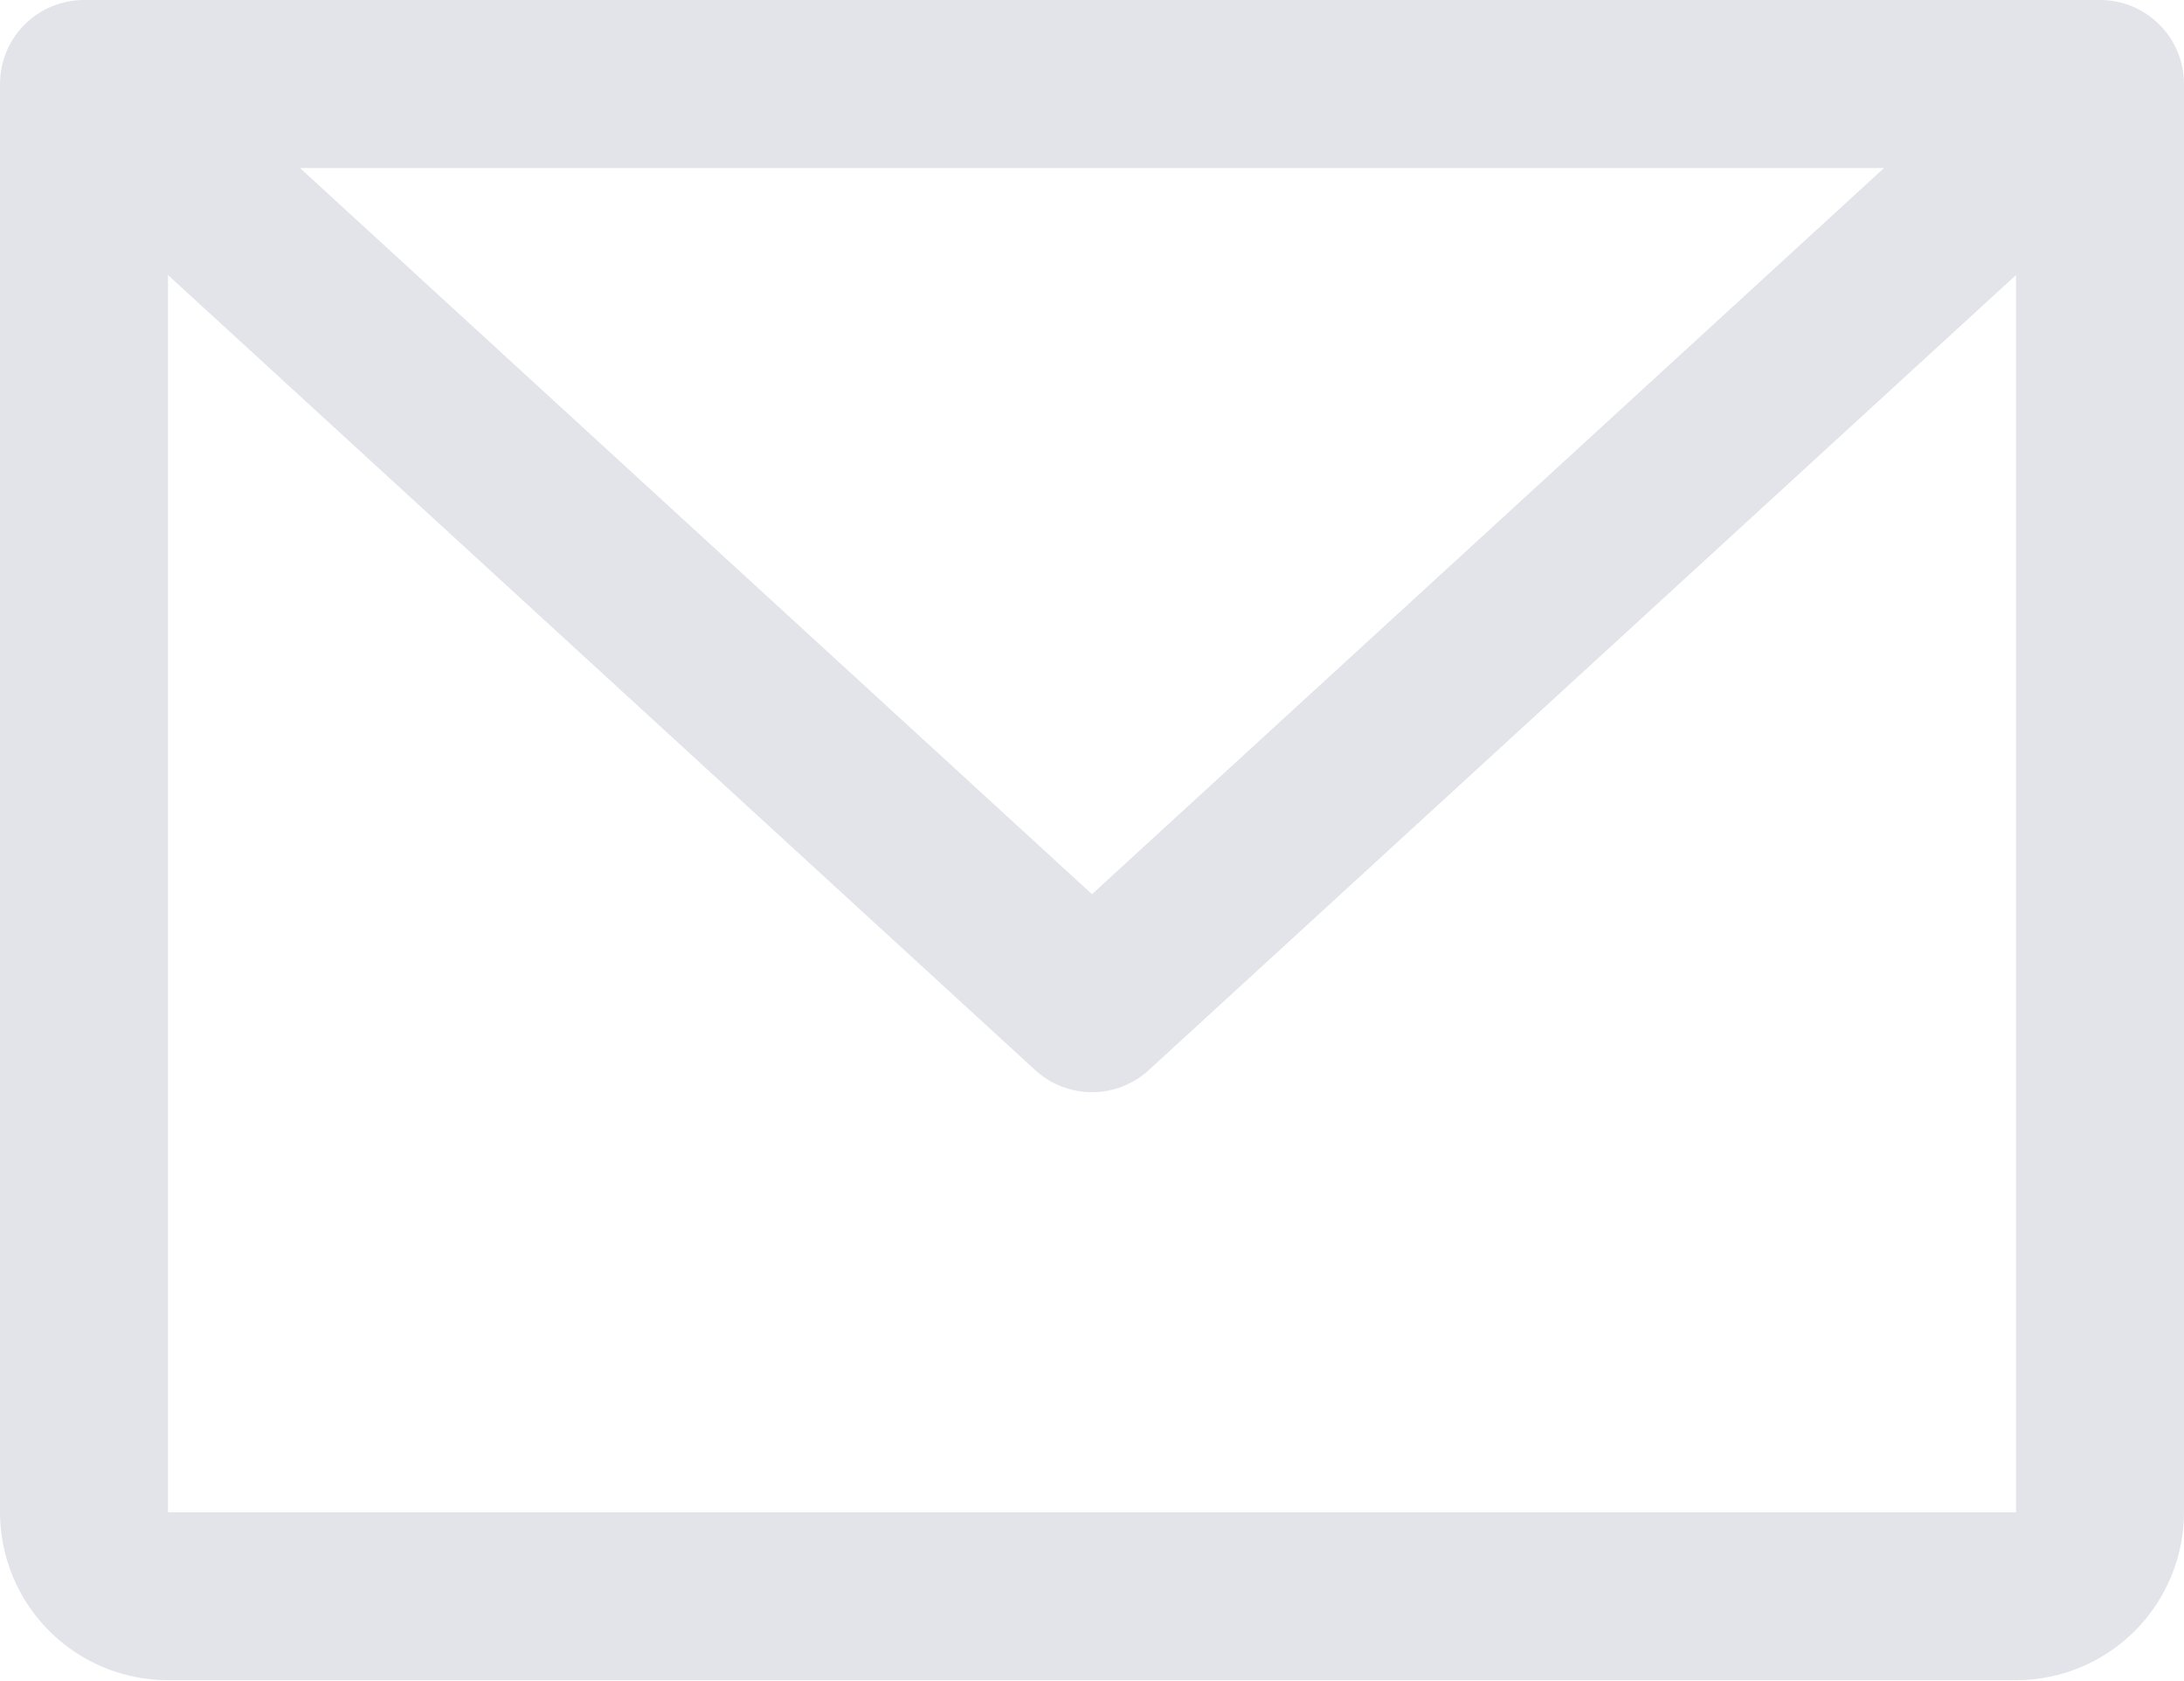
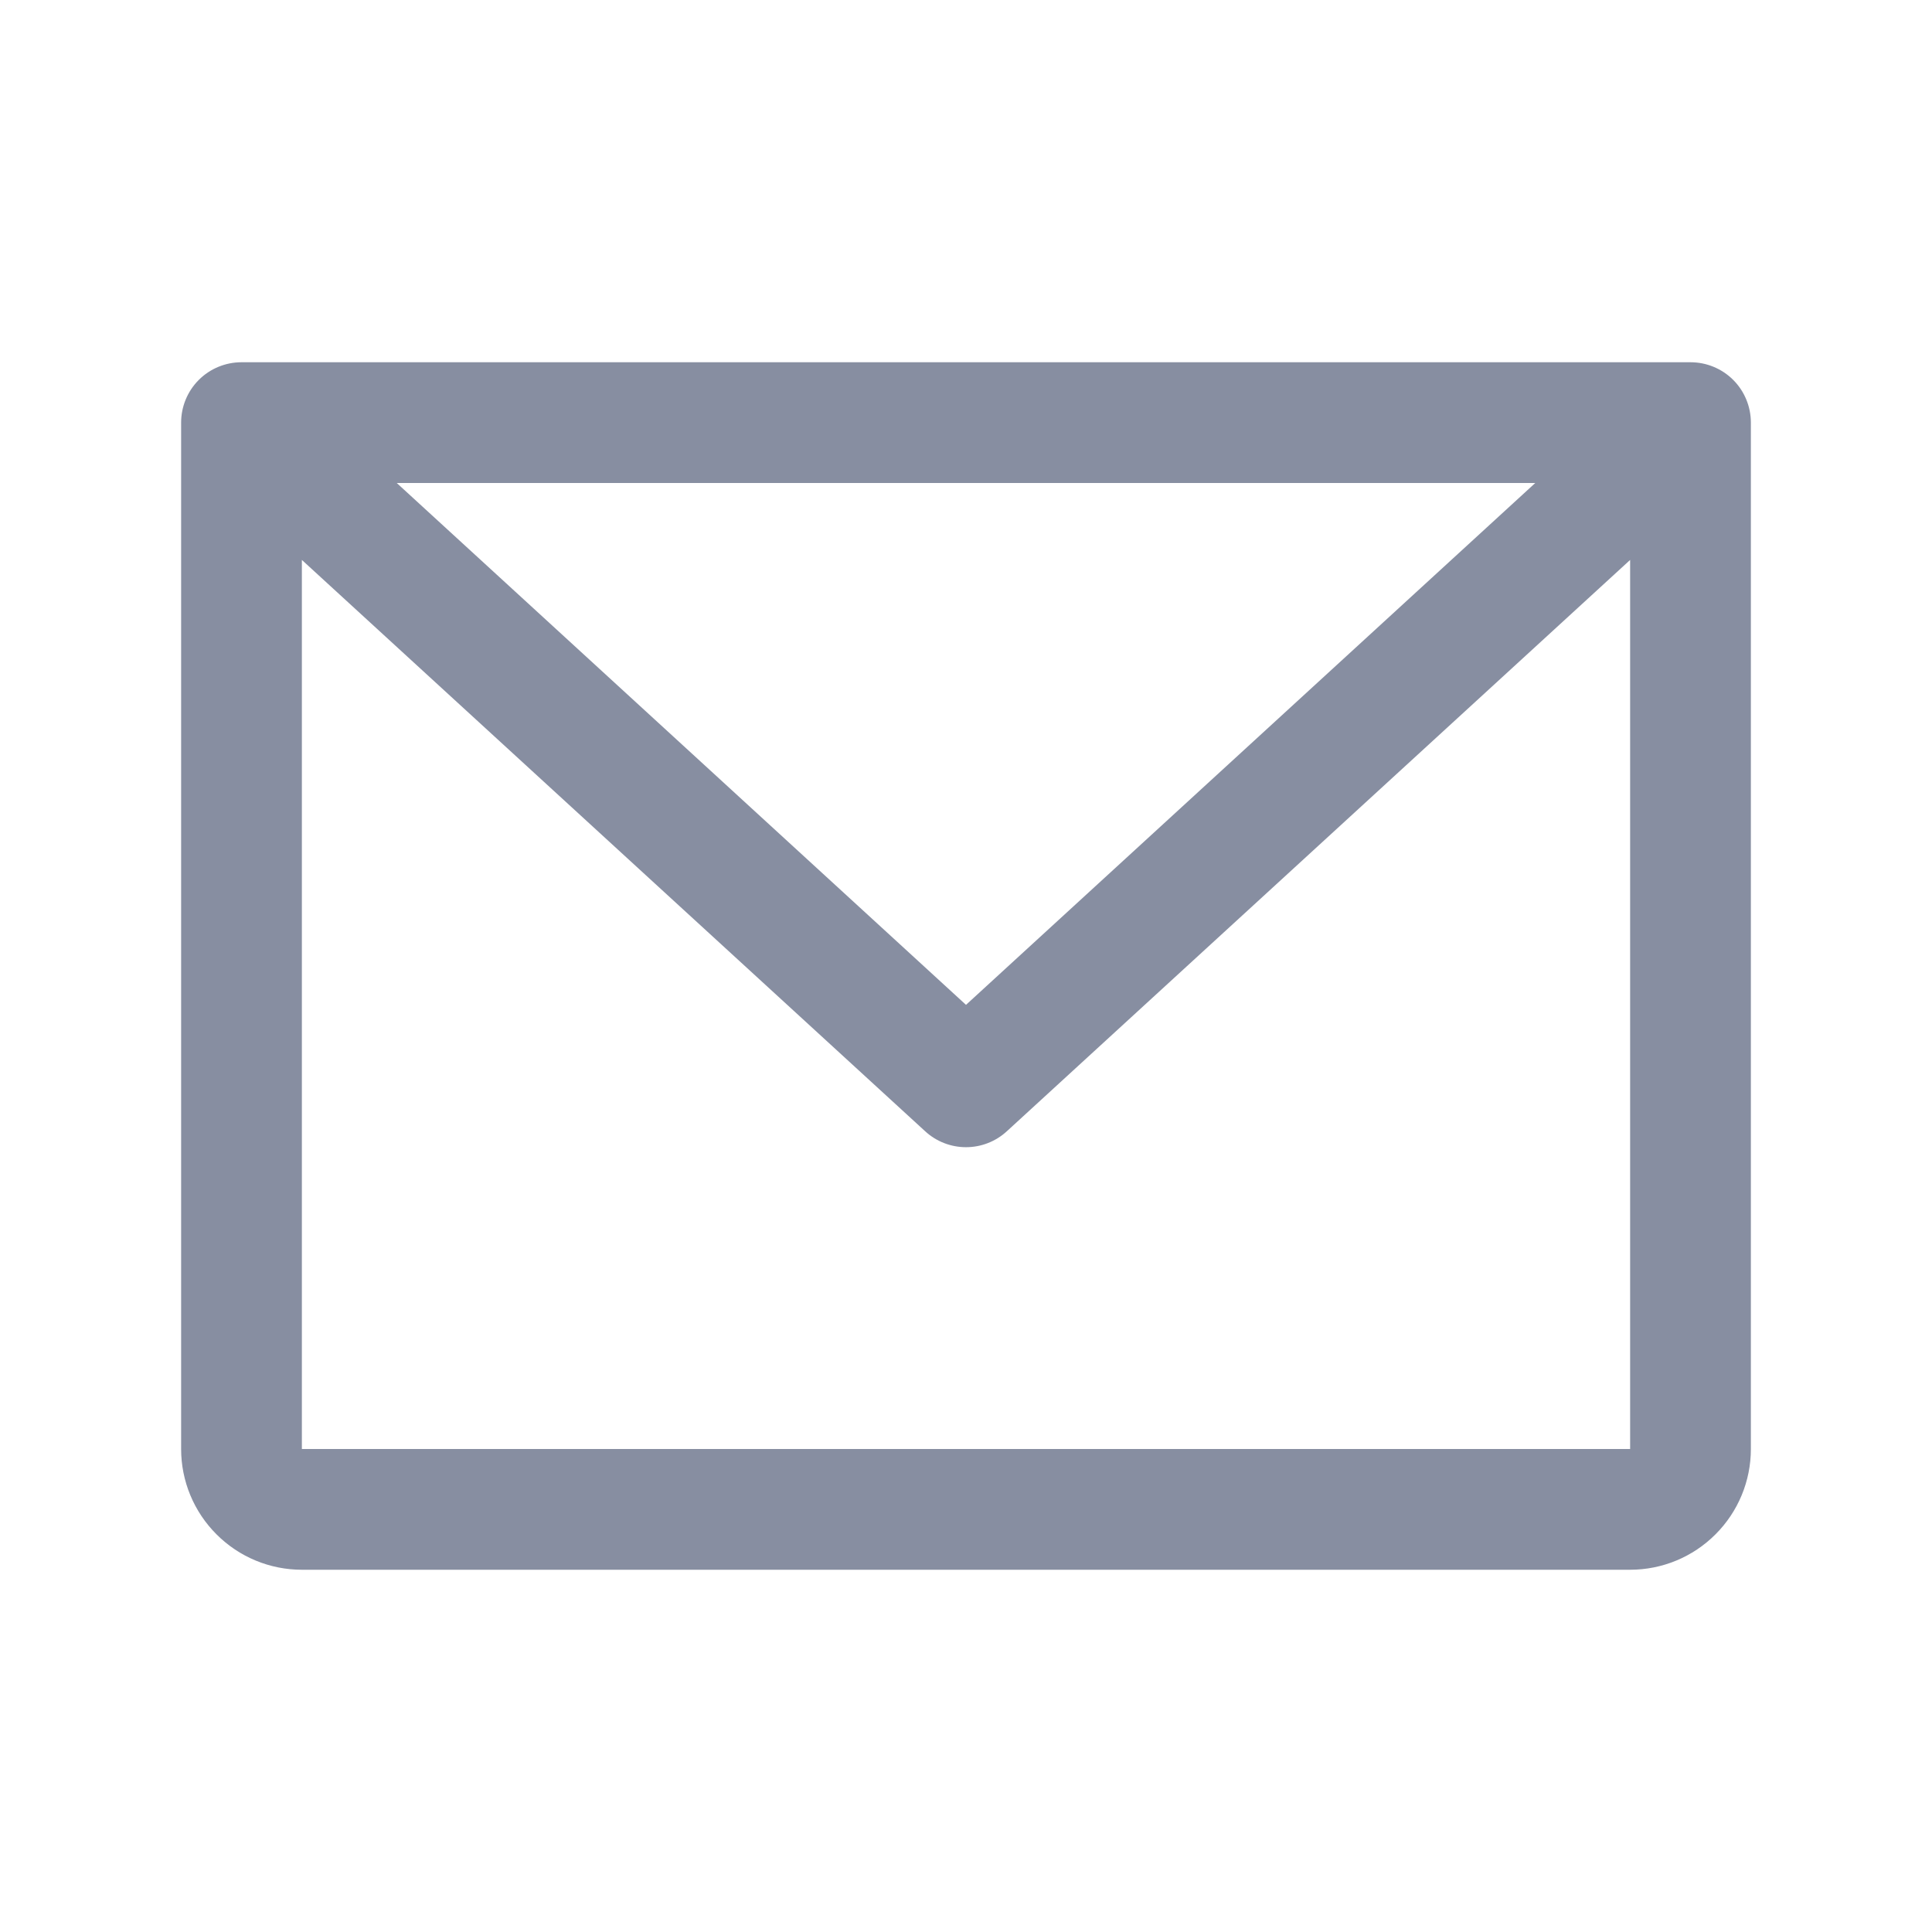
- <svg xmlns="http://www.w3.org/2000/svg" width="26" height="20" viewBox="0 0 26 20" fill="none">
-   <path d="M25 0H1C0.735 0 0.48 0.105 0.293 0.293C0.105 0.48 0 0.735 0 1V18C0 18.53 0.211 19.039 0.586 19.414C0.961 19.789 1.47 20 2 20H24C24.53 20 25.039 19.789 25.414 19.414C25.789 19.039 26 18.53 26 18V1C26 0.735 25.895 0.48 25.707 0.293C25.52 0.105 25.265 0 25 0ZM22.429 2L13 10.644L3.571 2H22.429ZM24 18H2V3.274L12.324 12.738C12.508 12.907 12.75 13.001 13 13.001C13.25 13.001 13.492 12.907 13.676 12.738L24 3.274V18Z" fill="#E2E4E9" />
+ <svg xmlns="http://www.w3.org/2000/svg" width="28" height="28" viewBox="0 0 28 28" fill="none">
+   <path d="M24.5 5.25H3.5C3.268 5.25 3.045 5.342 2.881 5.506C2.717 5.67 2.625 5.893 2.625 6.125V21C2.625 21.464 2.809 21.909 3.138 22.237C3.466 22.566 3.911 22.75 4.375 22.75H23.625C24.089 22.75 24.534 22.566 24.862 22.237C25.191 21.909 25.375 21.464 25.375 21V6.125C25.375 5.893 25.283 5.67 25.119 5.506C24.955 5.342 24.732 5.25 24.5 5.25ZM22.25 7L14 14.563L5.75 7H22.25ZM23.625 21H4.375V8.115L13.408 16.395C13.57 16.544 13.781 16.626 14 16.626C14.219 16.626 14.43 16.544 14.592 16.395L23.625 8.115V21Z" fill="#878EA1" />
</svg>
